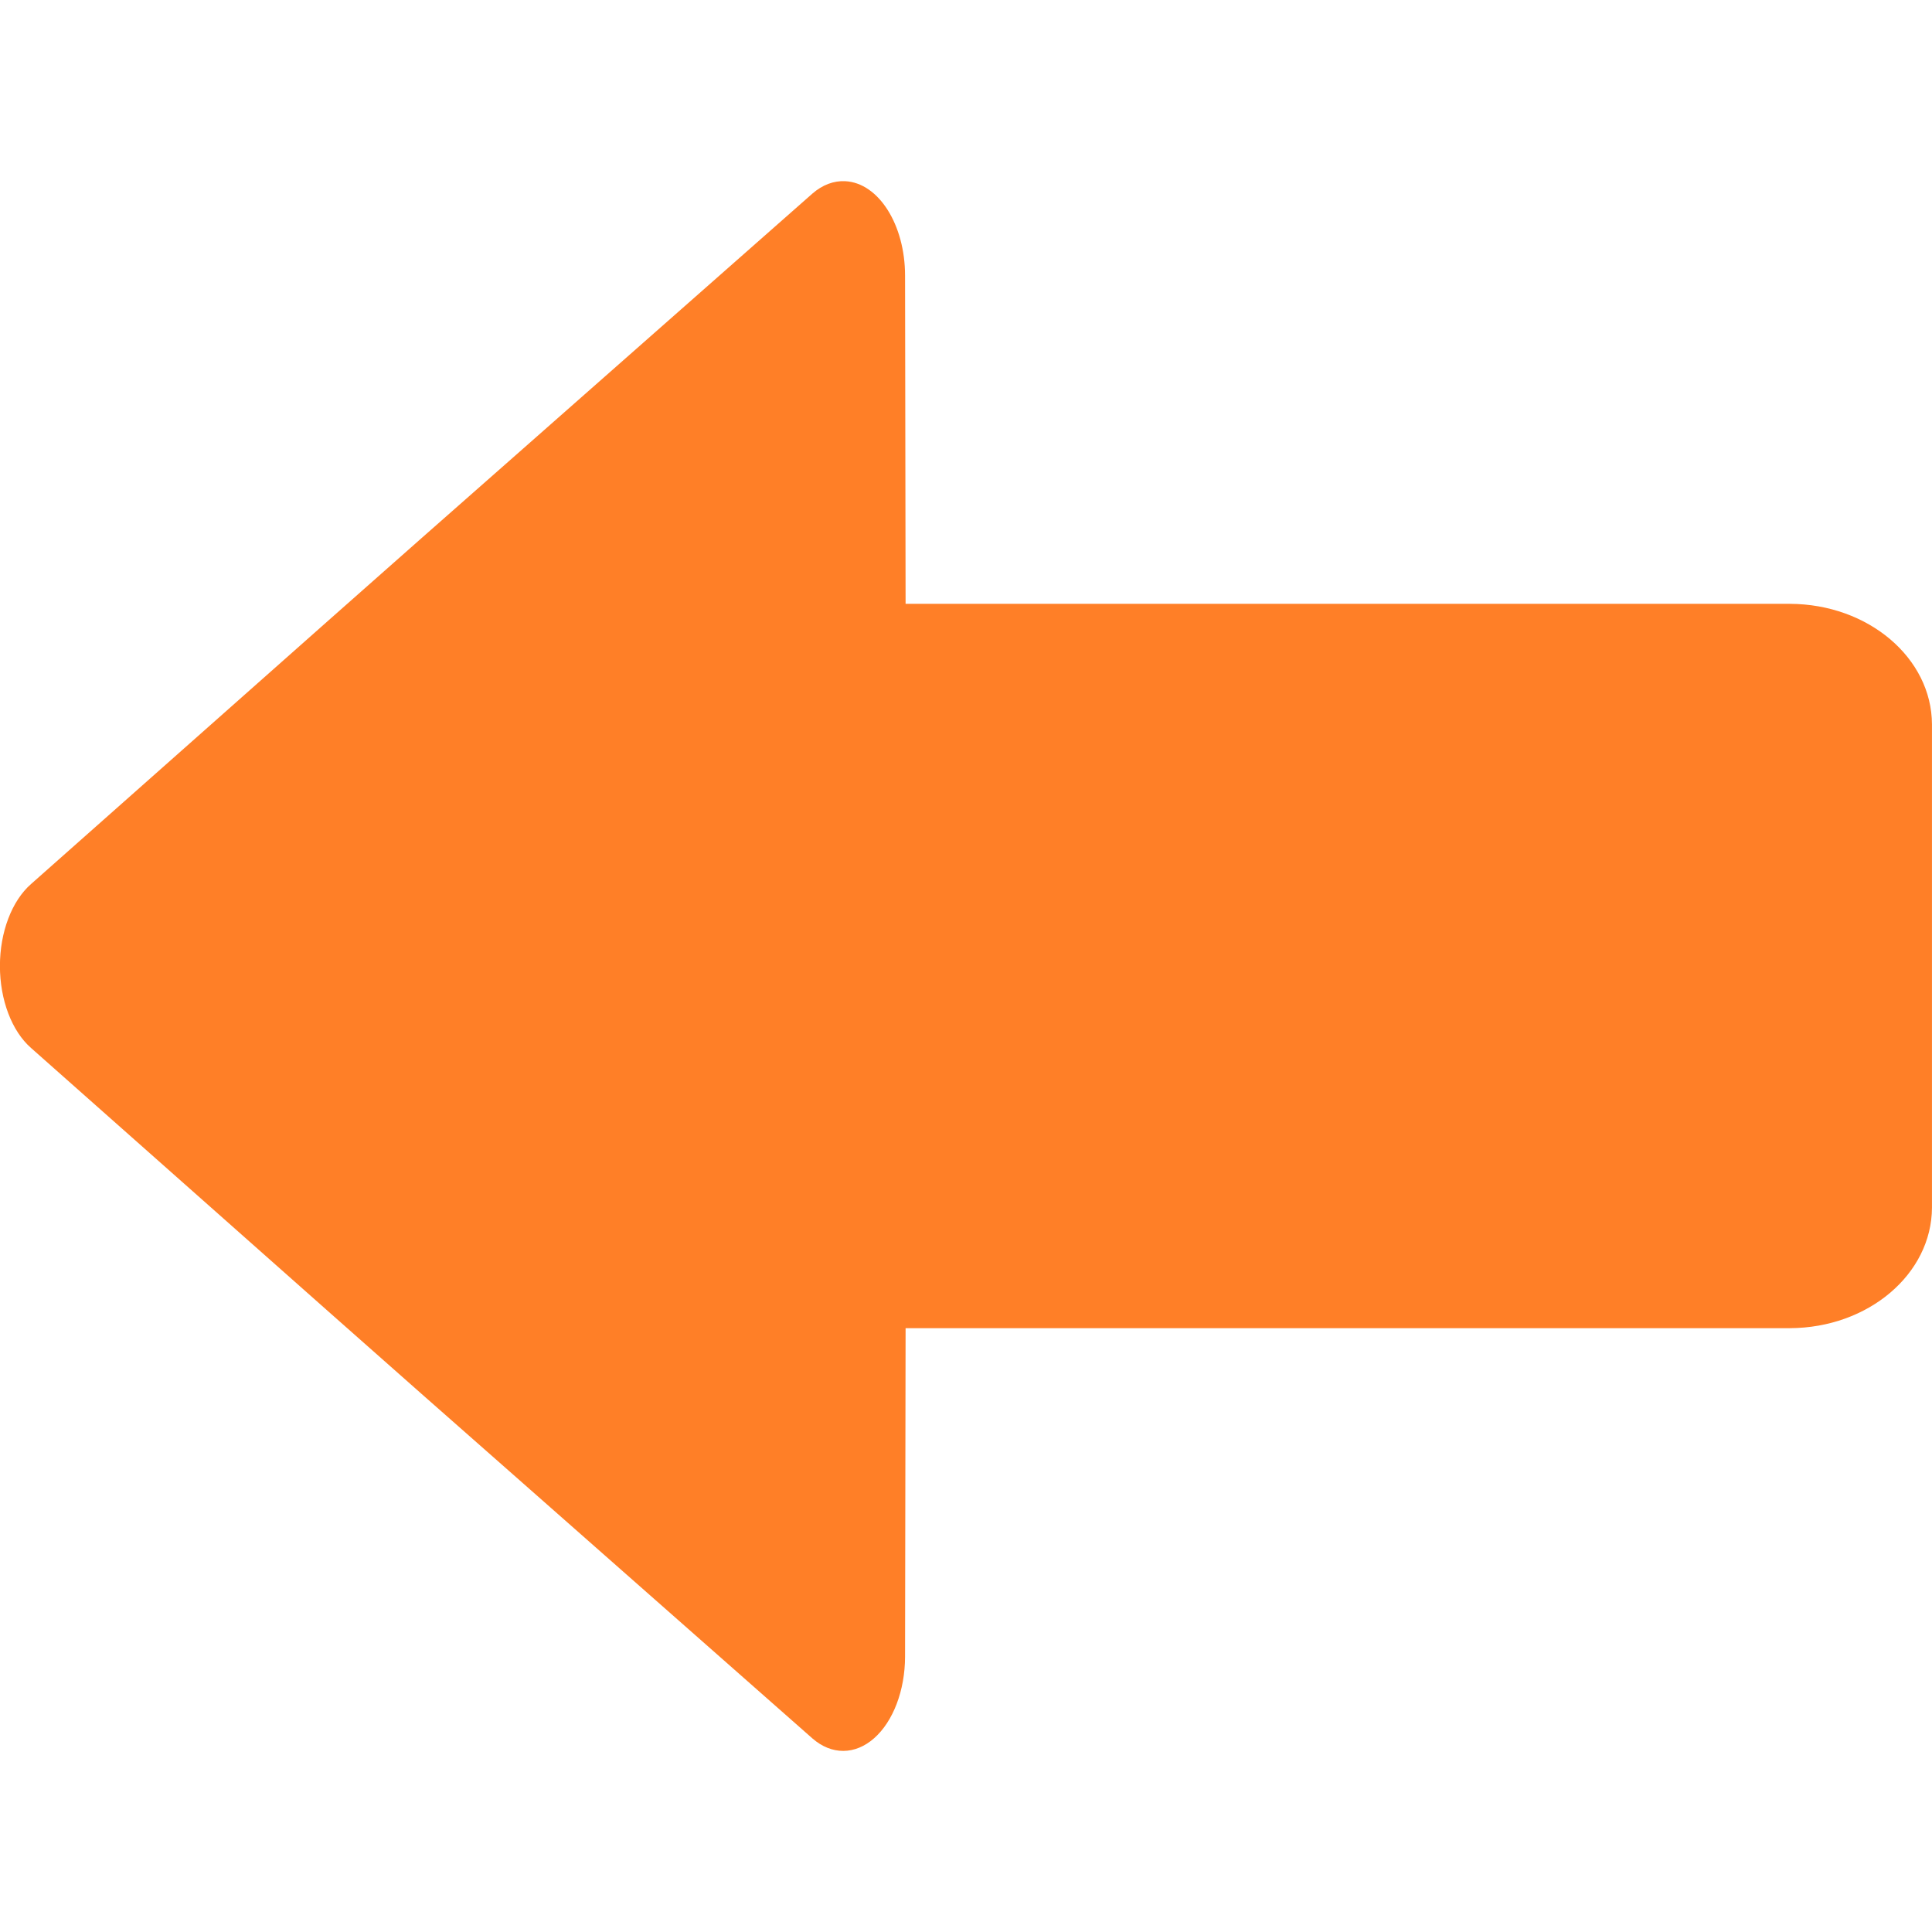
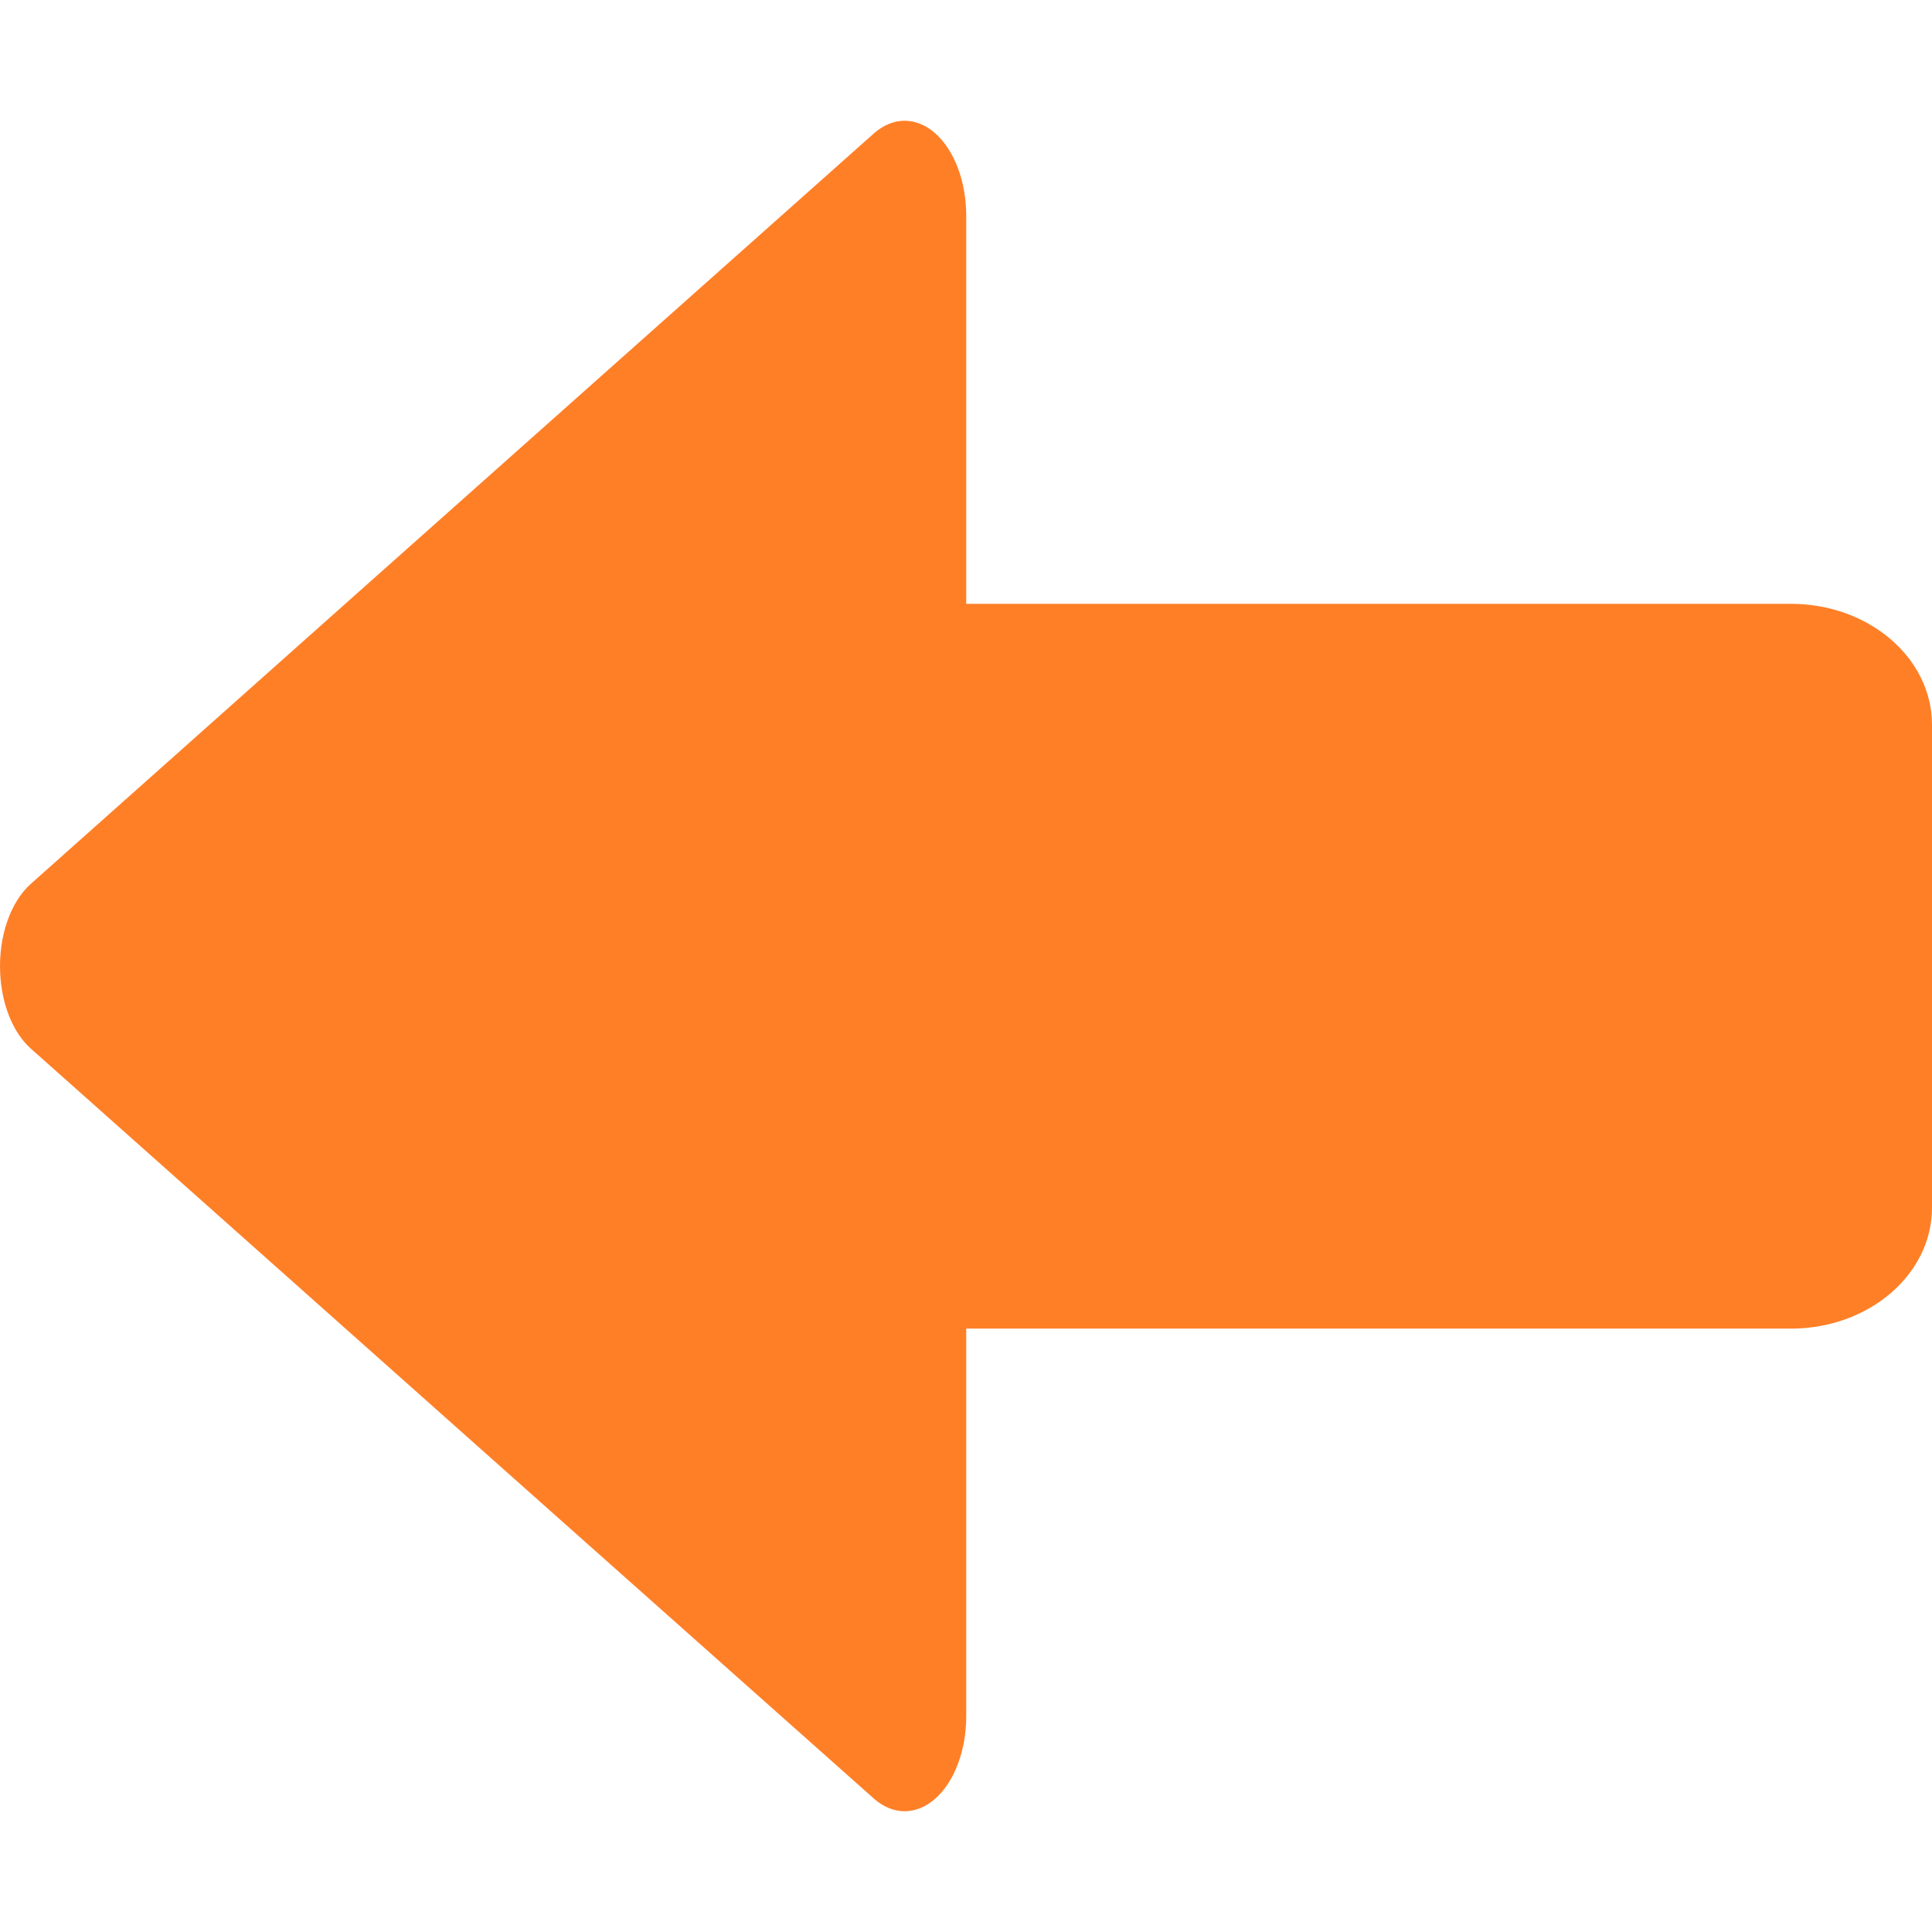
<svg xmlns="http://www.w3.org/2000/svg" width="16" height="16" viewBox="0 0 4.233 4.233" version="1.1" id="svg1" xml:space="preserve">
  <defs id="defs1" />
  <g id="layer1">
-     <path id="rect1" style="fill:#ff7f27;fill-opacity:1;fill-rule:evenodd;stroke-width:0.244" d="M 2.214 0.397 A 0.115 0.207 0 0 0 2.153 0.424 L 1.598 1.001 A 125.002 225.551 0 0 0 1.255 1.358 L 0.701 1.937 A 0.115 0.207 0 0 0 0.701 2.296 L 1.255 2.875 A 125.002 225.551 0 0 0 1.598 3.232 L 2.153 3.809 A 0.115 0.207 0 0 0 2.325 3.63 L 2.326 2.91 L 3.969 2.91 A 0.265 0.265 0 0 0 4.233 2.646 L 4.233 1.587 A 0.265 0.265 0 0 0 3.969 1.323 L 2.326 1.323 L 2.325 0.604 A 0.115 0.207 0 0 0 2.214 0.397 z " transform="matrix(1.179227,0,0,1,-0.7587293,0)" />
+     <path id="rect2" style="fill:#ff7f27;fill-opacity:1;stroke:none;stroke-width:0.397;stroke-linecap:round;stroke-linejoin:round" d="M 3.3390966e-4,2.131 A 0.135,0.208 0 0 0 0.067,2.297 L 1.193,3.299 1.915,3.941 A 0.135,0.208 0 0 0 2.117,3.761 V 2.911 H 3.925 A 0.309,0.265 0 0 0 4.233,2.646 V 1.587 A 0.309,0.265 0 0 0 3.925,1.323 H 2.117 V 0.472 A 0.135,0.208 0 0 0 1.915,0.292 L 0.789,1.294 0.067,1.937 A 0.135,0.208 0 0 0 3.3390966e-4,2.131 Z" />
  </g>
</svg>
